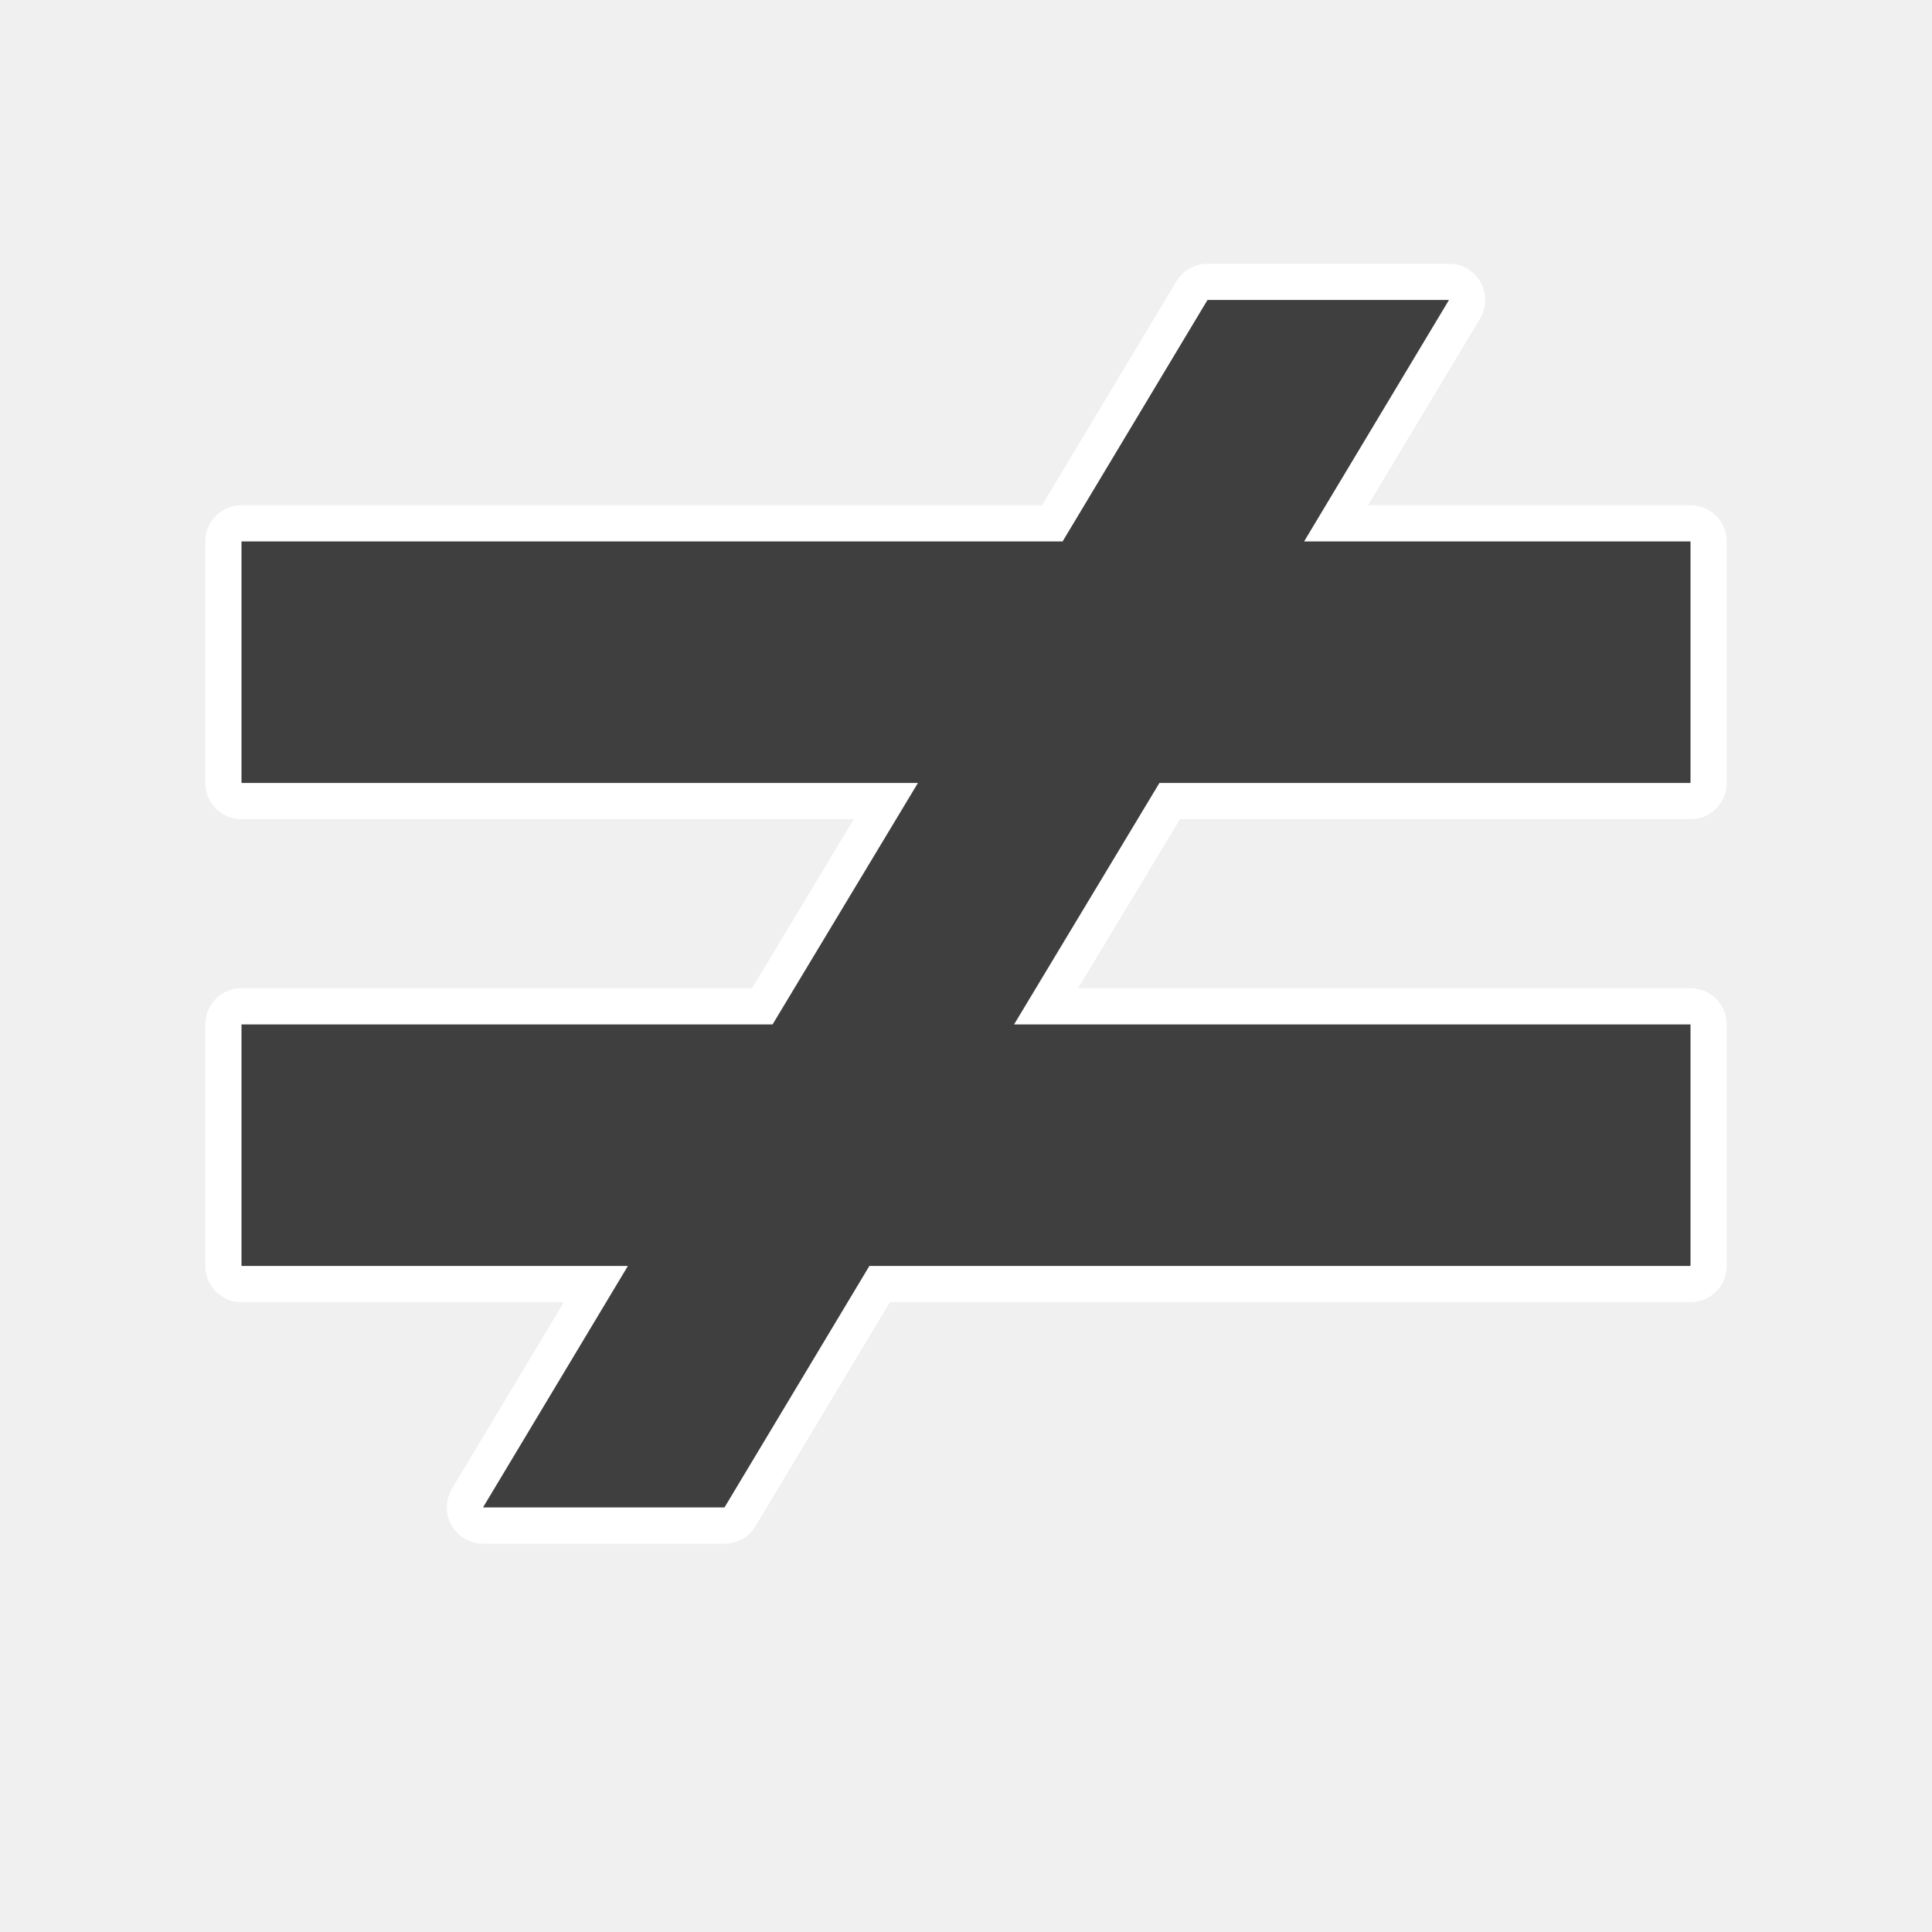
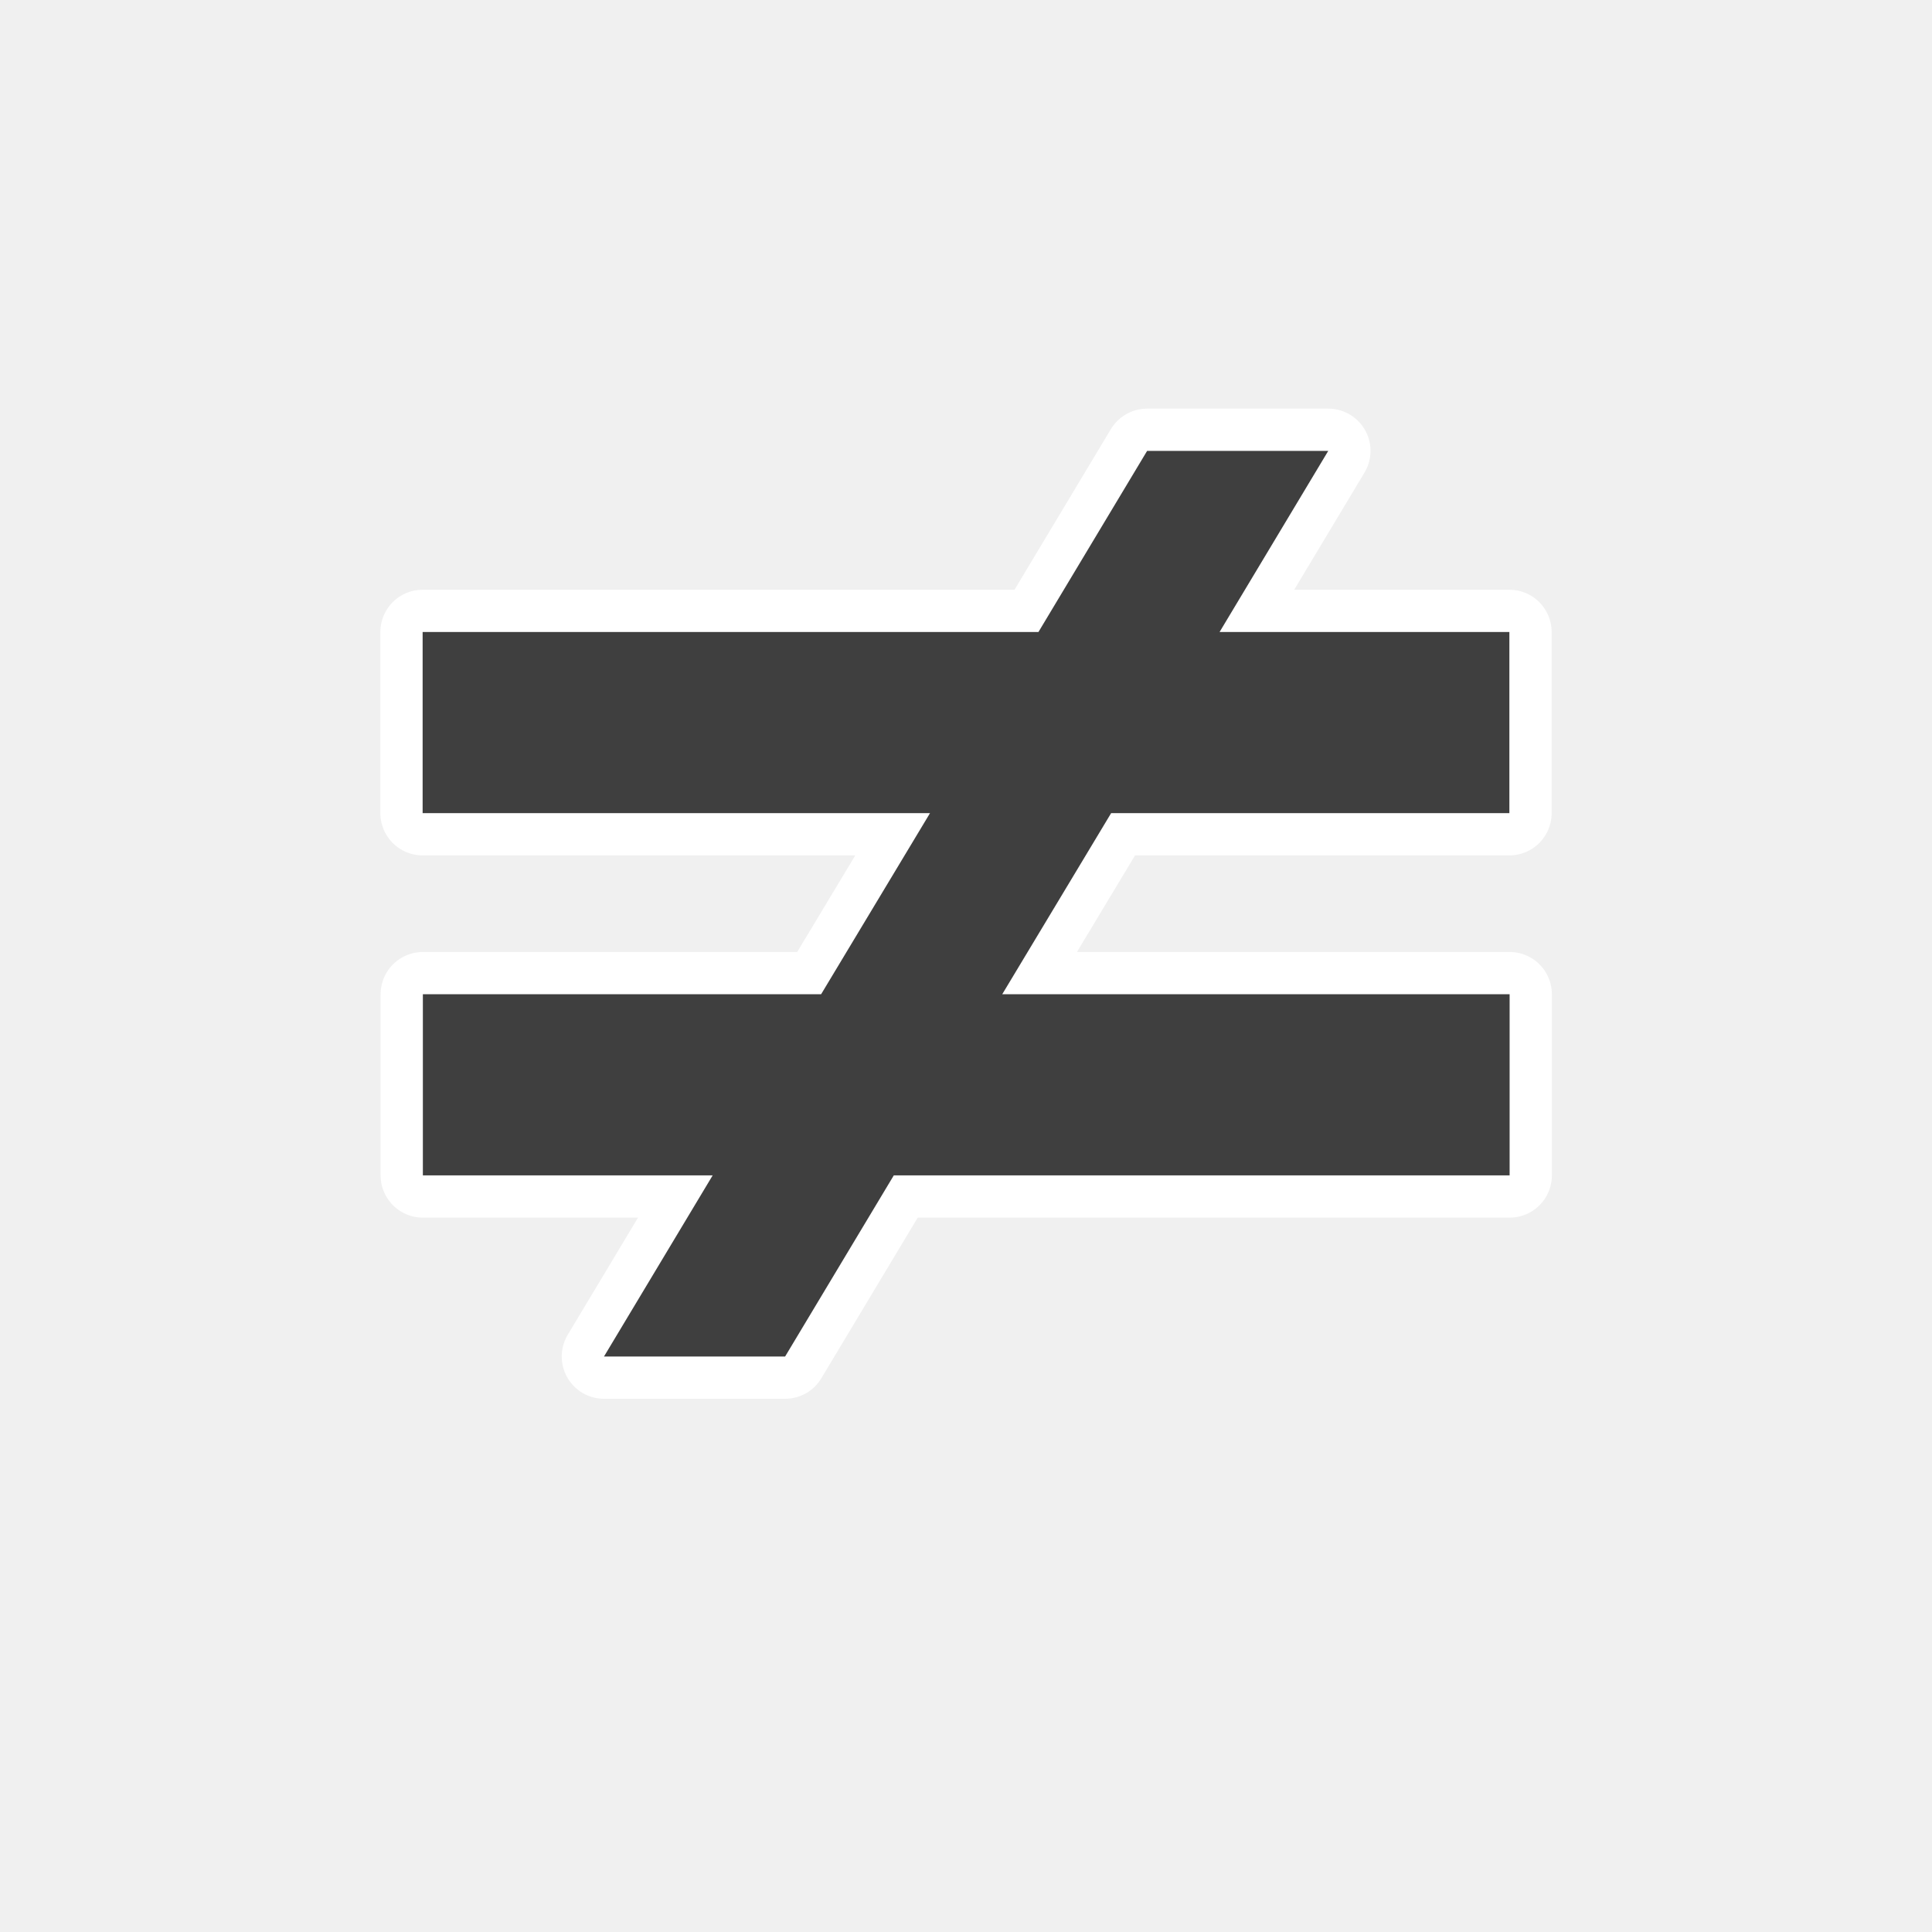
<svg xmlns="http://www.w3.org/2000/svg" version="1.1" width="8" height="8" id="svg2">
  <defs id="defs14" />
-   <path style="fill:#3f3f3f;stroke:#ffffff;stroke-width:0.3;stroke-miterlimit:4;stroke-dasharray:none;stroke-linejoin:round;stroke-linecap:round" d="m 5,1.242 -0.6,1 -3.4,0 0,1 2.801,0 -0.602,1 -2.199,0 0,1 1.6,0 -0.6,1 1,0 0.6,-1 3.4,0 0,-1 -2.801,0 0.602,-1 2.199,0 0,-1 -1.6,0 0.6,-1 -1,0 z" id="path6-3" />
-   <path style="fill:#3f3f3f" d="M 5 1.242 L 4.4 2.242 L 1 2.242 L 1 3.242 L 3.801 3.242 L 3.199 4.242 L 1 4.242 L 1 5.242 L 2.6 5.242 L 2 6.242 L 3 6.242 L 3.6 5.242 L 7 5.242 L 7 4.242 L 4.199 4.242 L 4.801 3.242 L 7 3.242 L 7 2.242 L 5.4 2.242 L 6 1.242 L 5 1.242 z " id="path6" />
+   <path style="fill:#3f3f3f;stroke:#ffffff;stroke-width:0.35;stroke-linecap:round;stroke-linejoin:round;stroke-miterlimit:4;stroke-dasharray:none" d="m 4.75,1.867 -0.45,0.75 -2.55,0 0,0.75 2.101,0 -0.451,0.75 -1.649,0 0,0.75 1.2,0 -0.45,0.75 0.75,0 0.45,-0.75 2.55,0 0,-0.75 -2.101,0 0.451,-0.75 1.649,0 0,-0.75 -1.2,0 0.45,-0.75 -0.75,0 z" id="path6-3" />
+   <path style="fill:#3f3f3f;stroke-width:0.35;stroke-miterlimit:4;stroke-dasharray:none" d="m 4.75,1.867 -0.45,0.75 -2.55,0 0,0.75 2.101,0 -0.451,0.75 -1.649,0 0,0.75 1.2,0 -0.45,0.75 0.75,0 0.45,-0.75 2.55,0 0,-0.75 -2.101,0 0.451,-0.75 1.649,0 0,-0.75 -1.2,0 0.45,-0.75 -0.75,0 z" id="path6" />
</svg>
